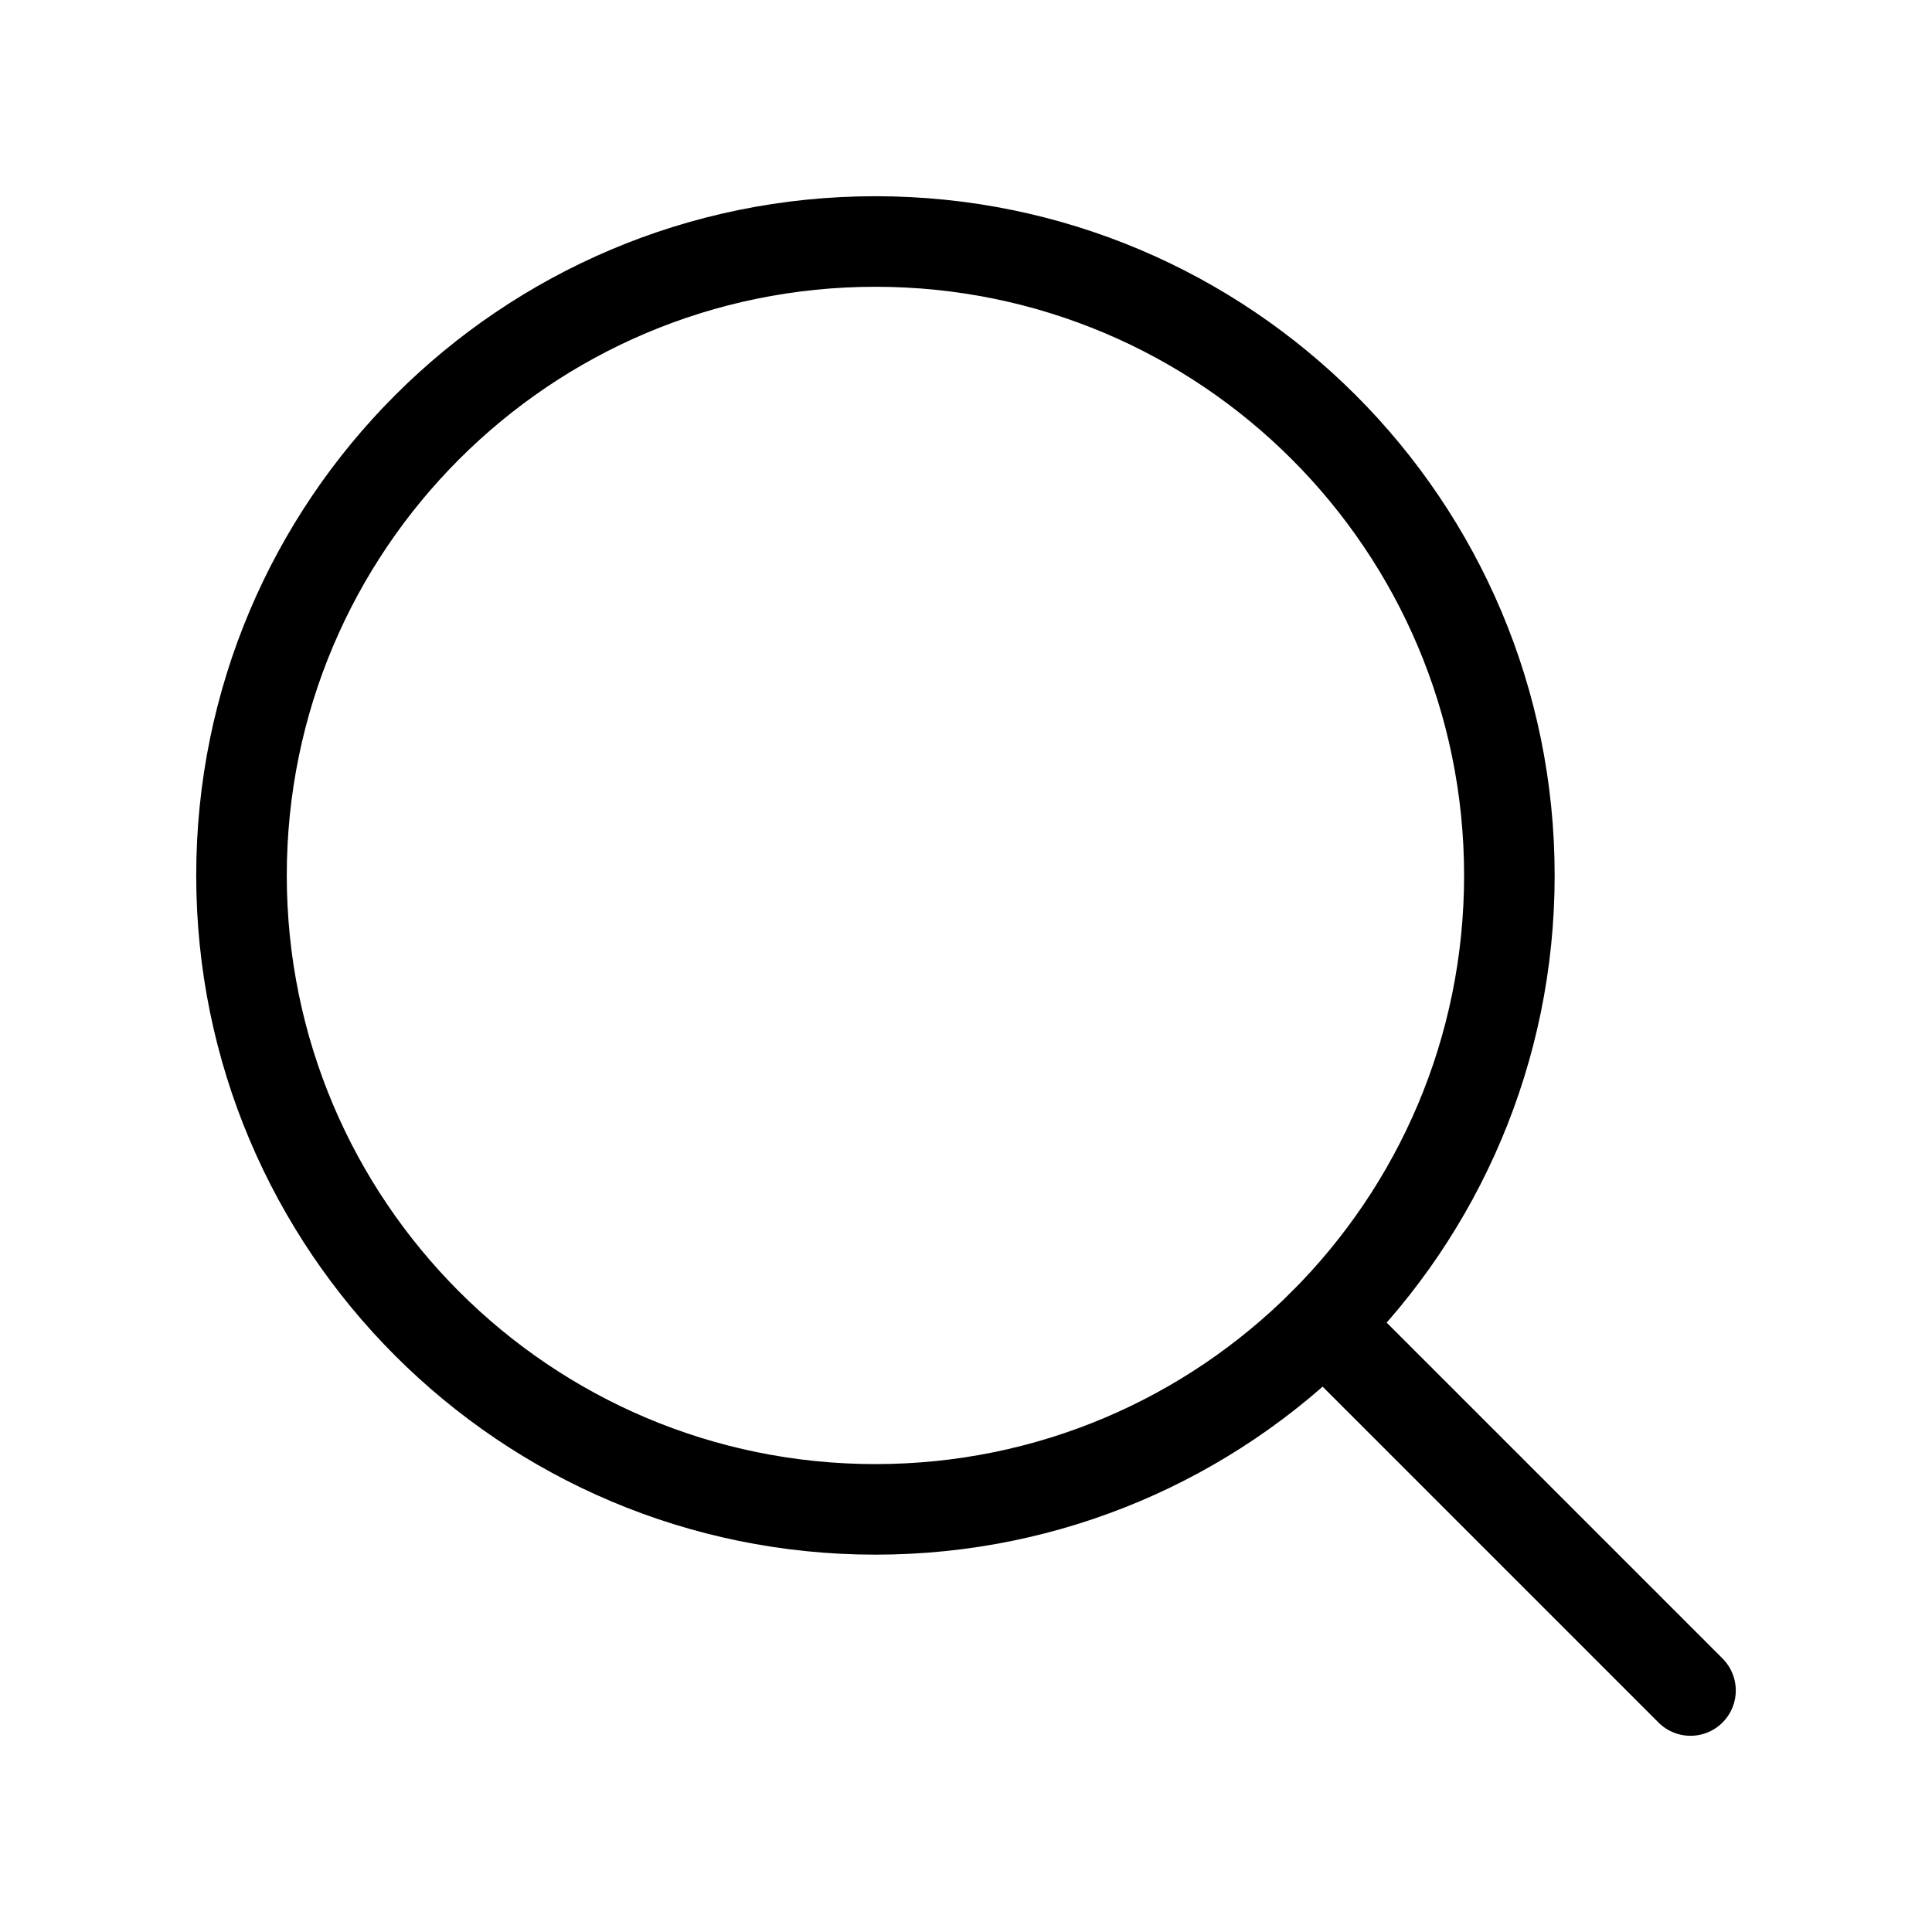
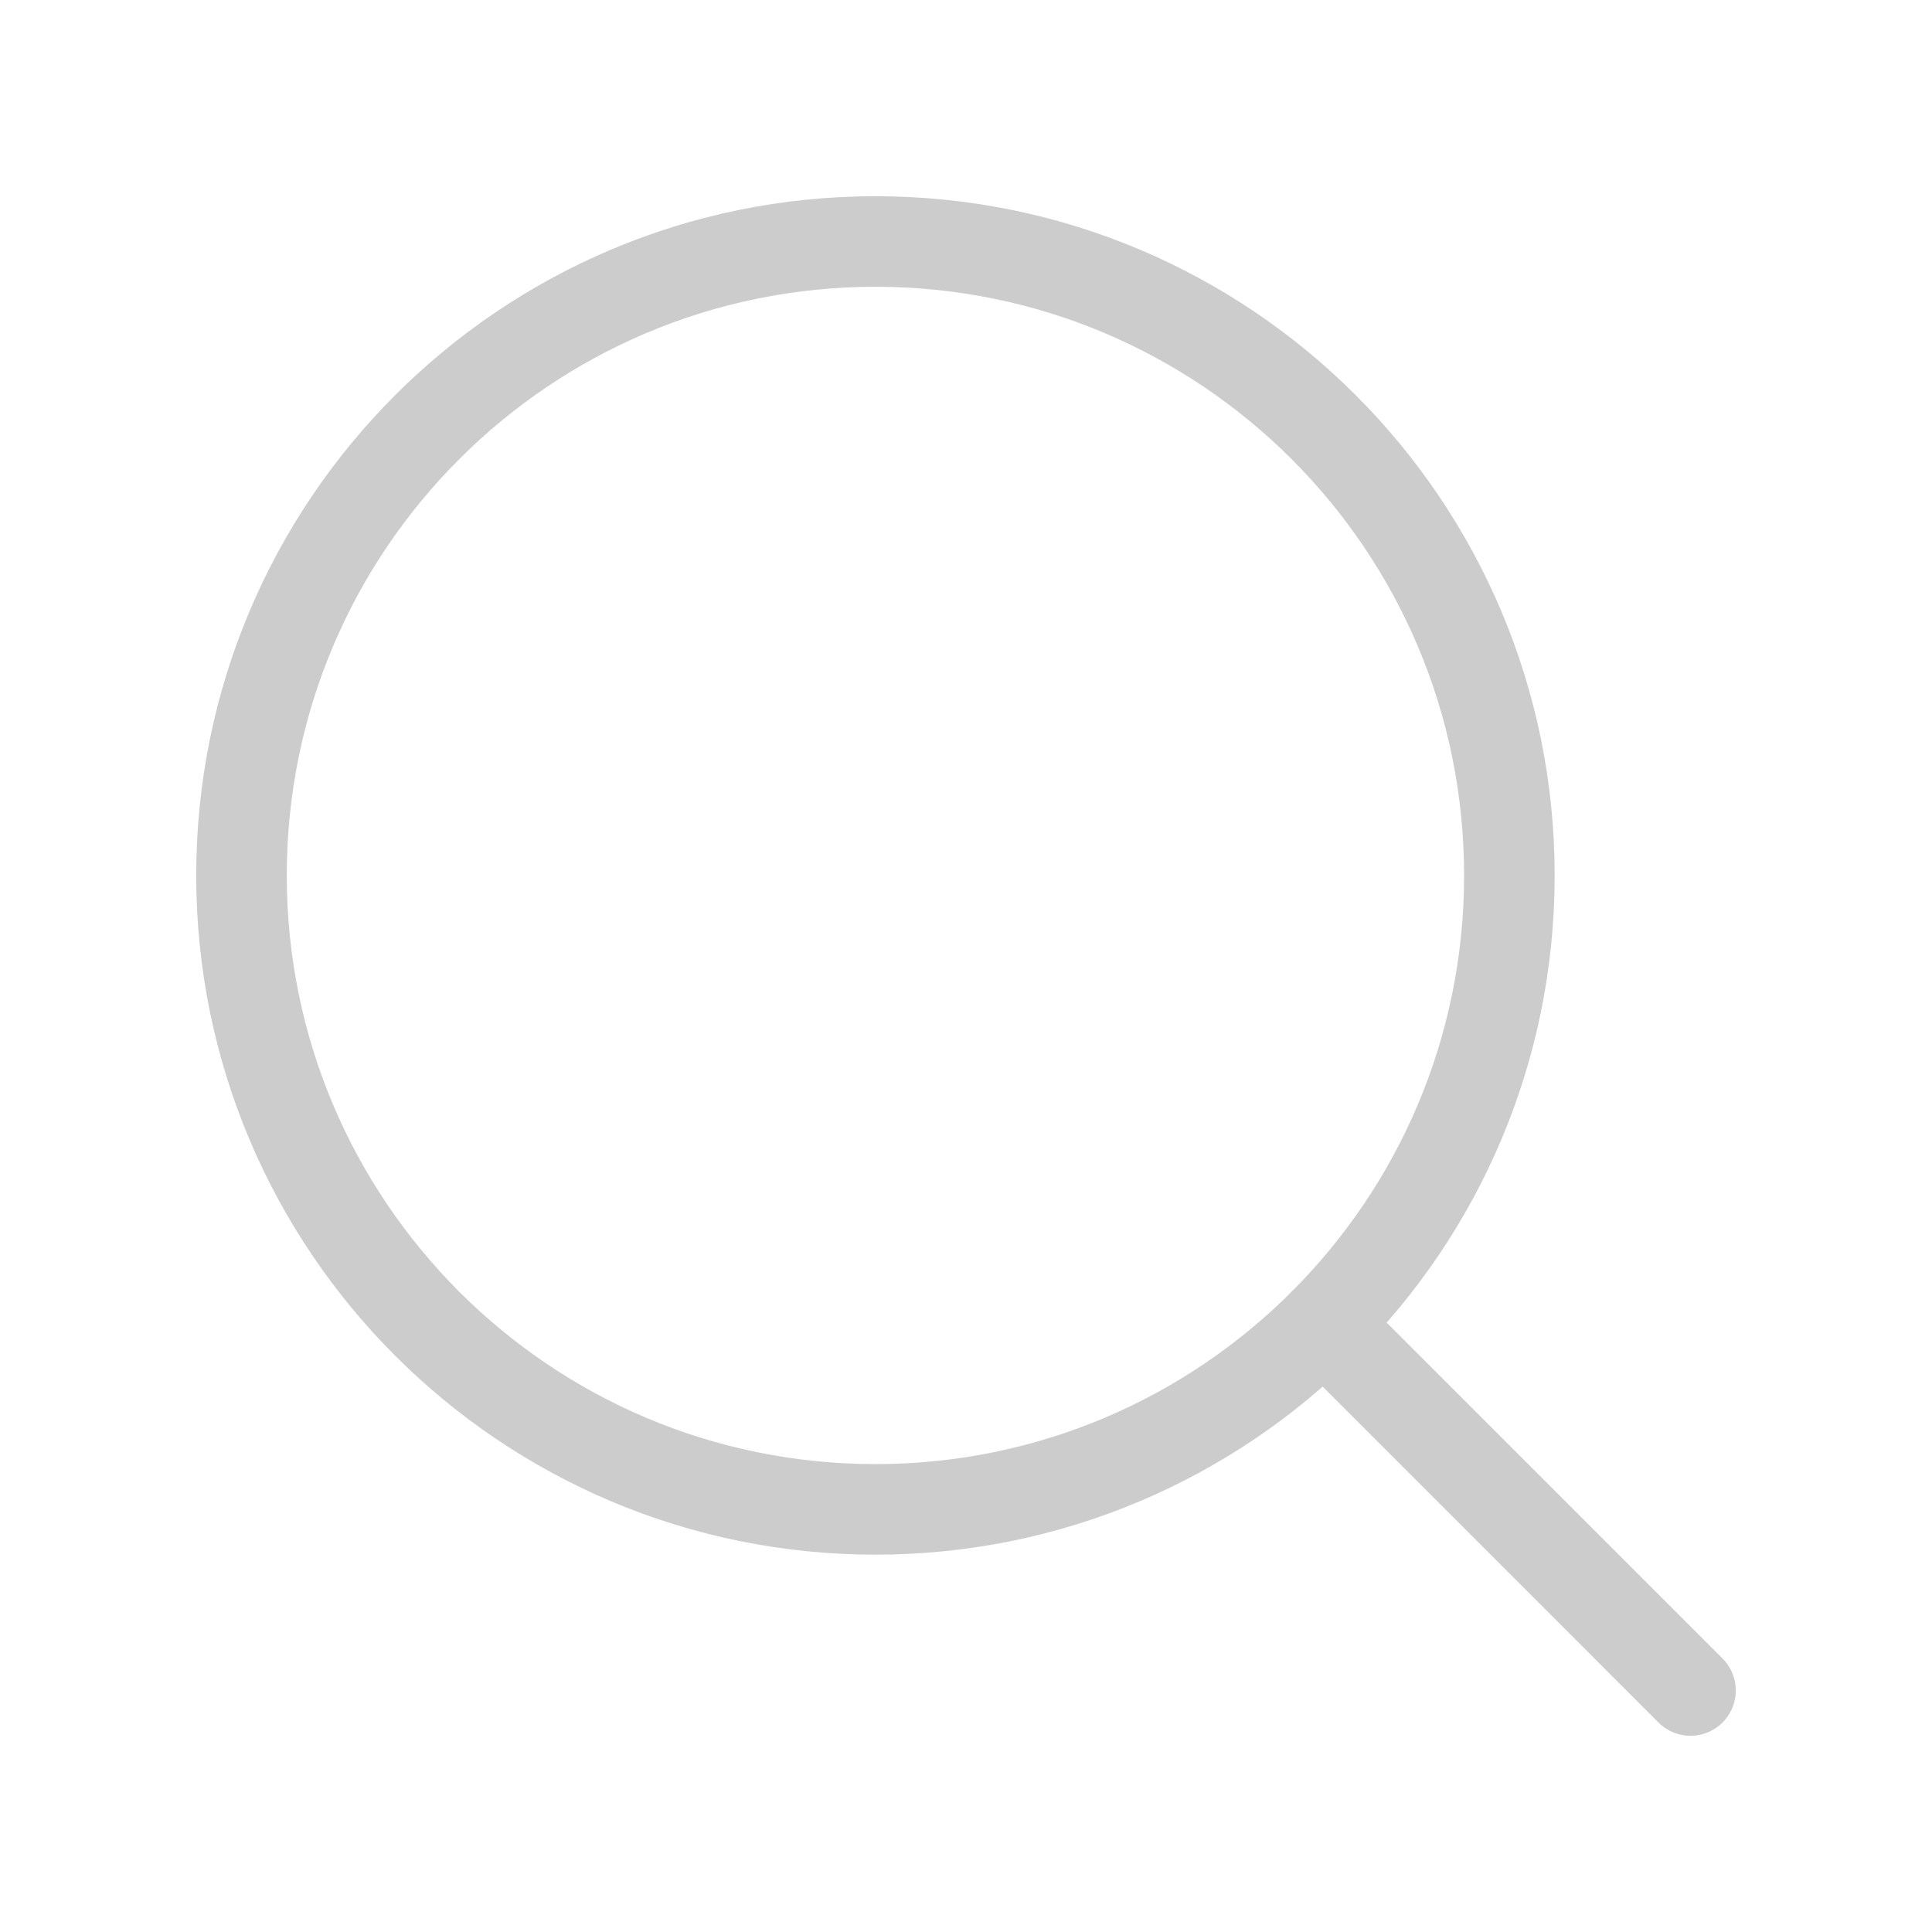
- <svg xmlns="http://www.w3.org/2000/svg" width="192" height="192" fill="#000000" viewBox="0 0 256 256">
+ <svg xmlns="http://www.w3.org/2000/svg" width="25" height="25" fill="#dedede" viewBox="0 0 256 256">
  <rect width="256" height="256" fill="none" />
-   <circle cx="116" cy="116" r="84" fill="none" stroke="#000000" stroke-linecap="round" stroke-linejoin="round" stroke-width="12" />
-   <line x1="175.4" y1="175.4" x2="224" y2="224" fill="none" stroke="#000000" stroke-linecap="round" stroke-linejoin="round" stroke-width="12" />
+   <circle cx="116" cy="116" r="84" fill="none" stroke="#ccc" stroke-linecap="round" stroke-linejoin="round" stroke-width="12" />
+   <line x1="175.4" y1="175.4" x2="224" y2="224" fill="none" stroke="#ccc" stroke-linecap="round" stroke-linejoin="round" stroke-width="12" />
</svg>
